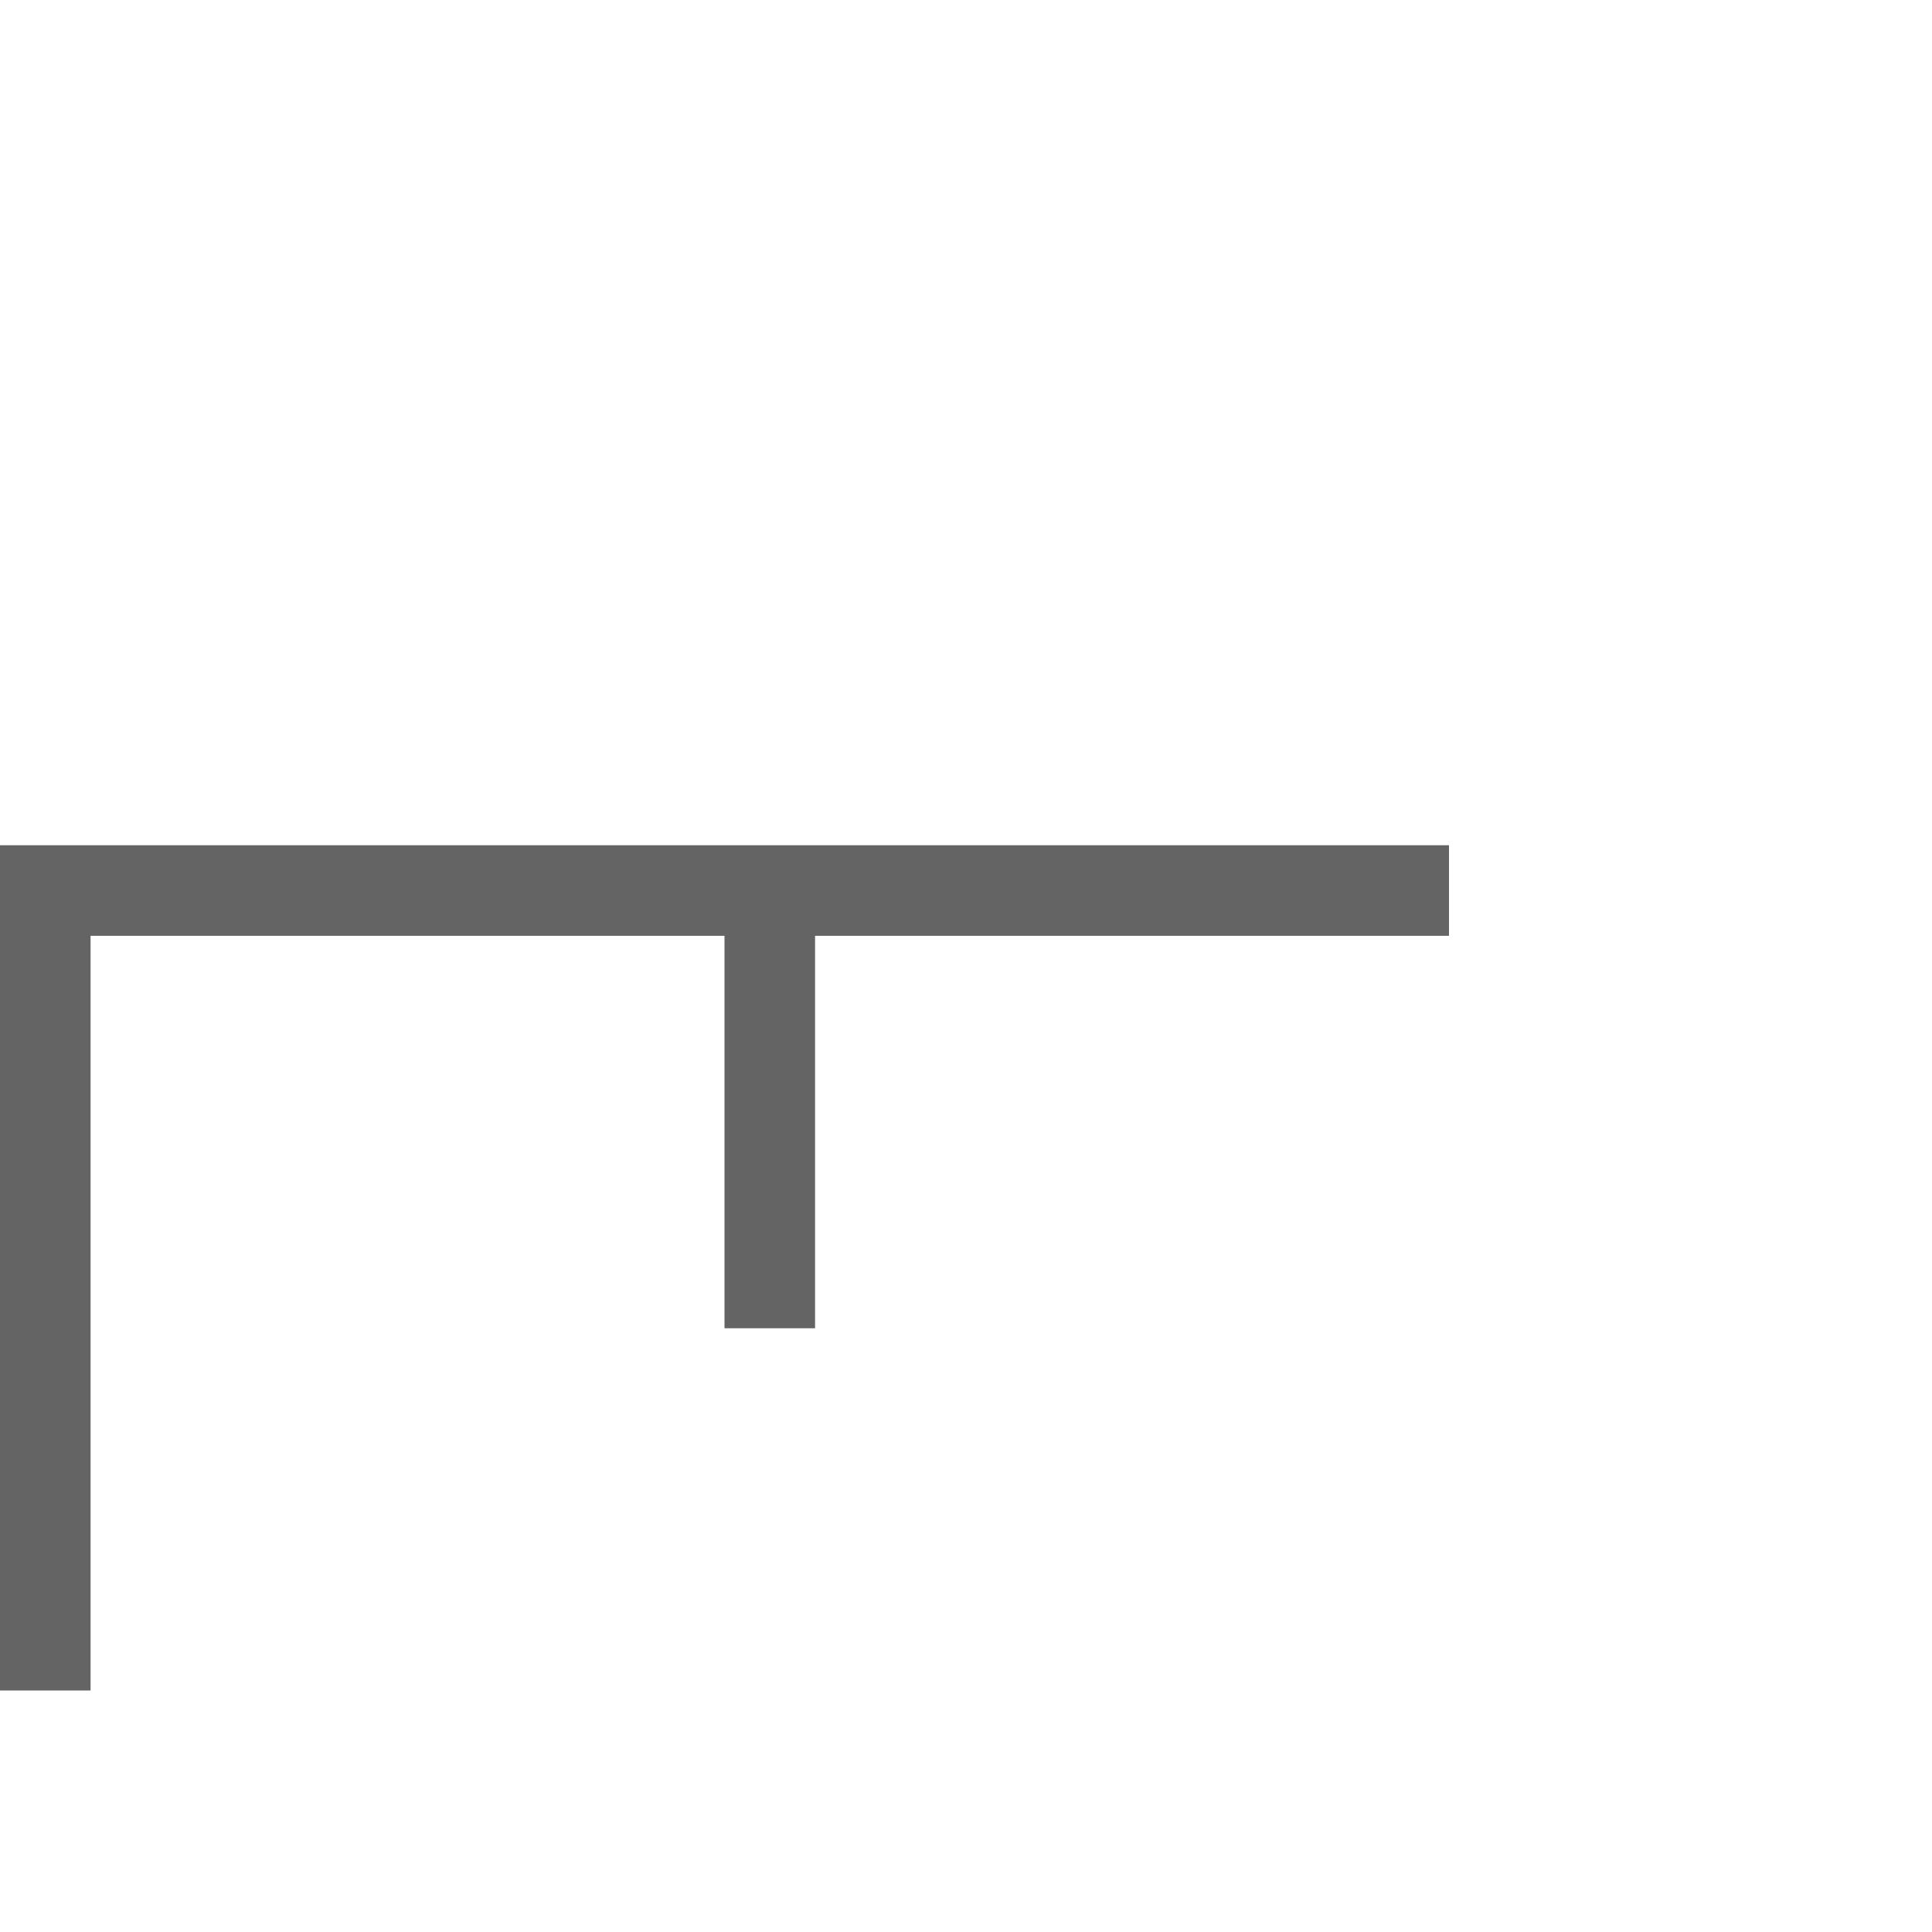
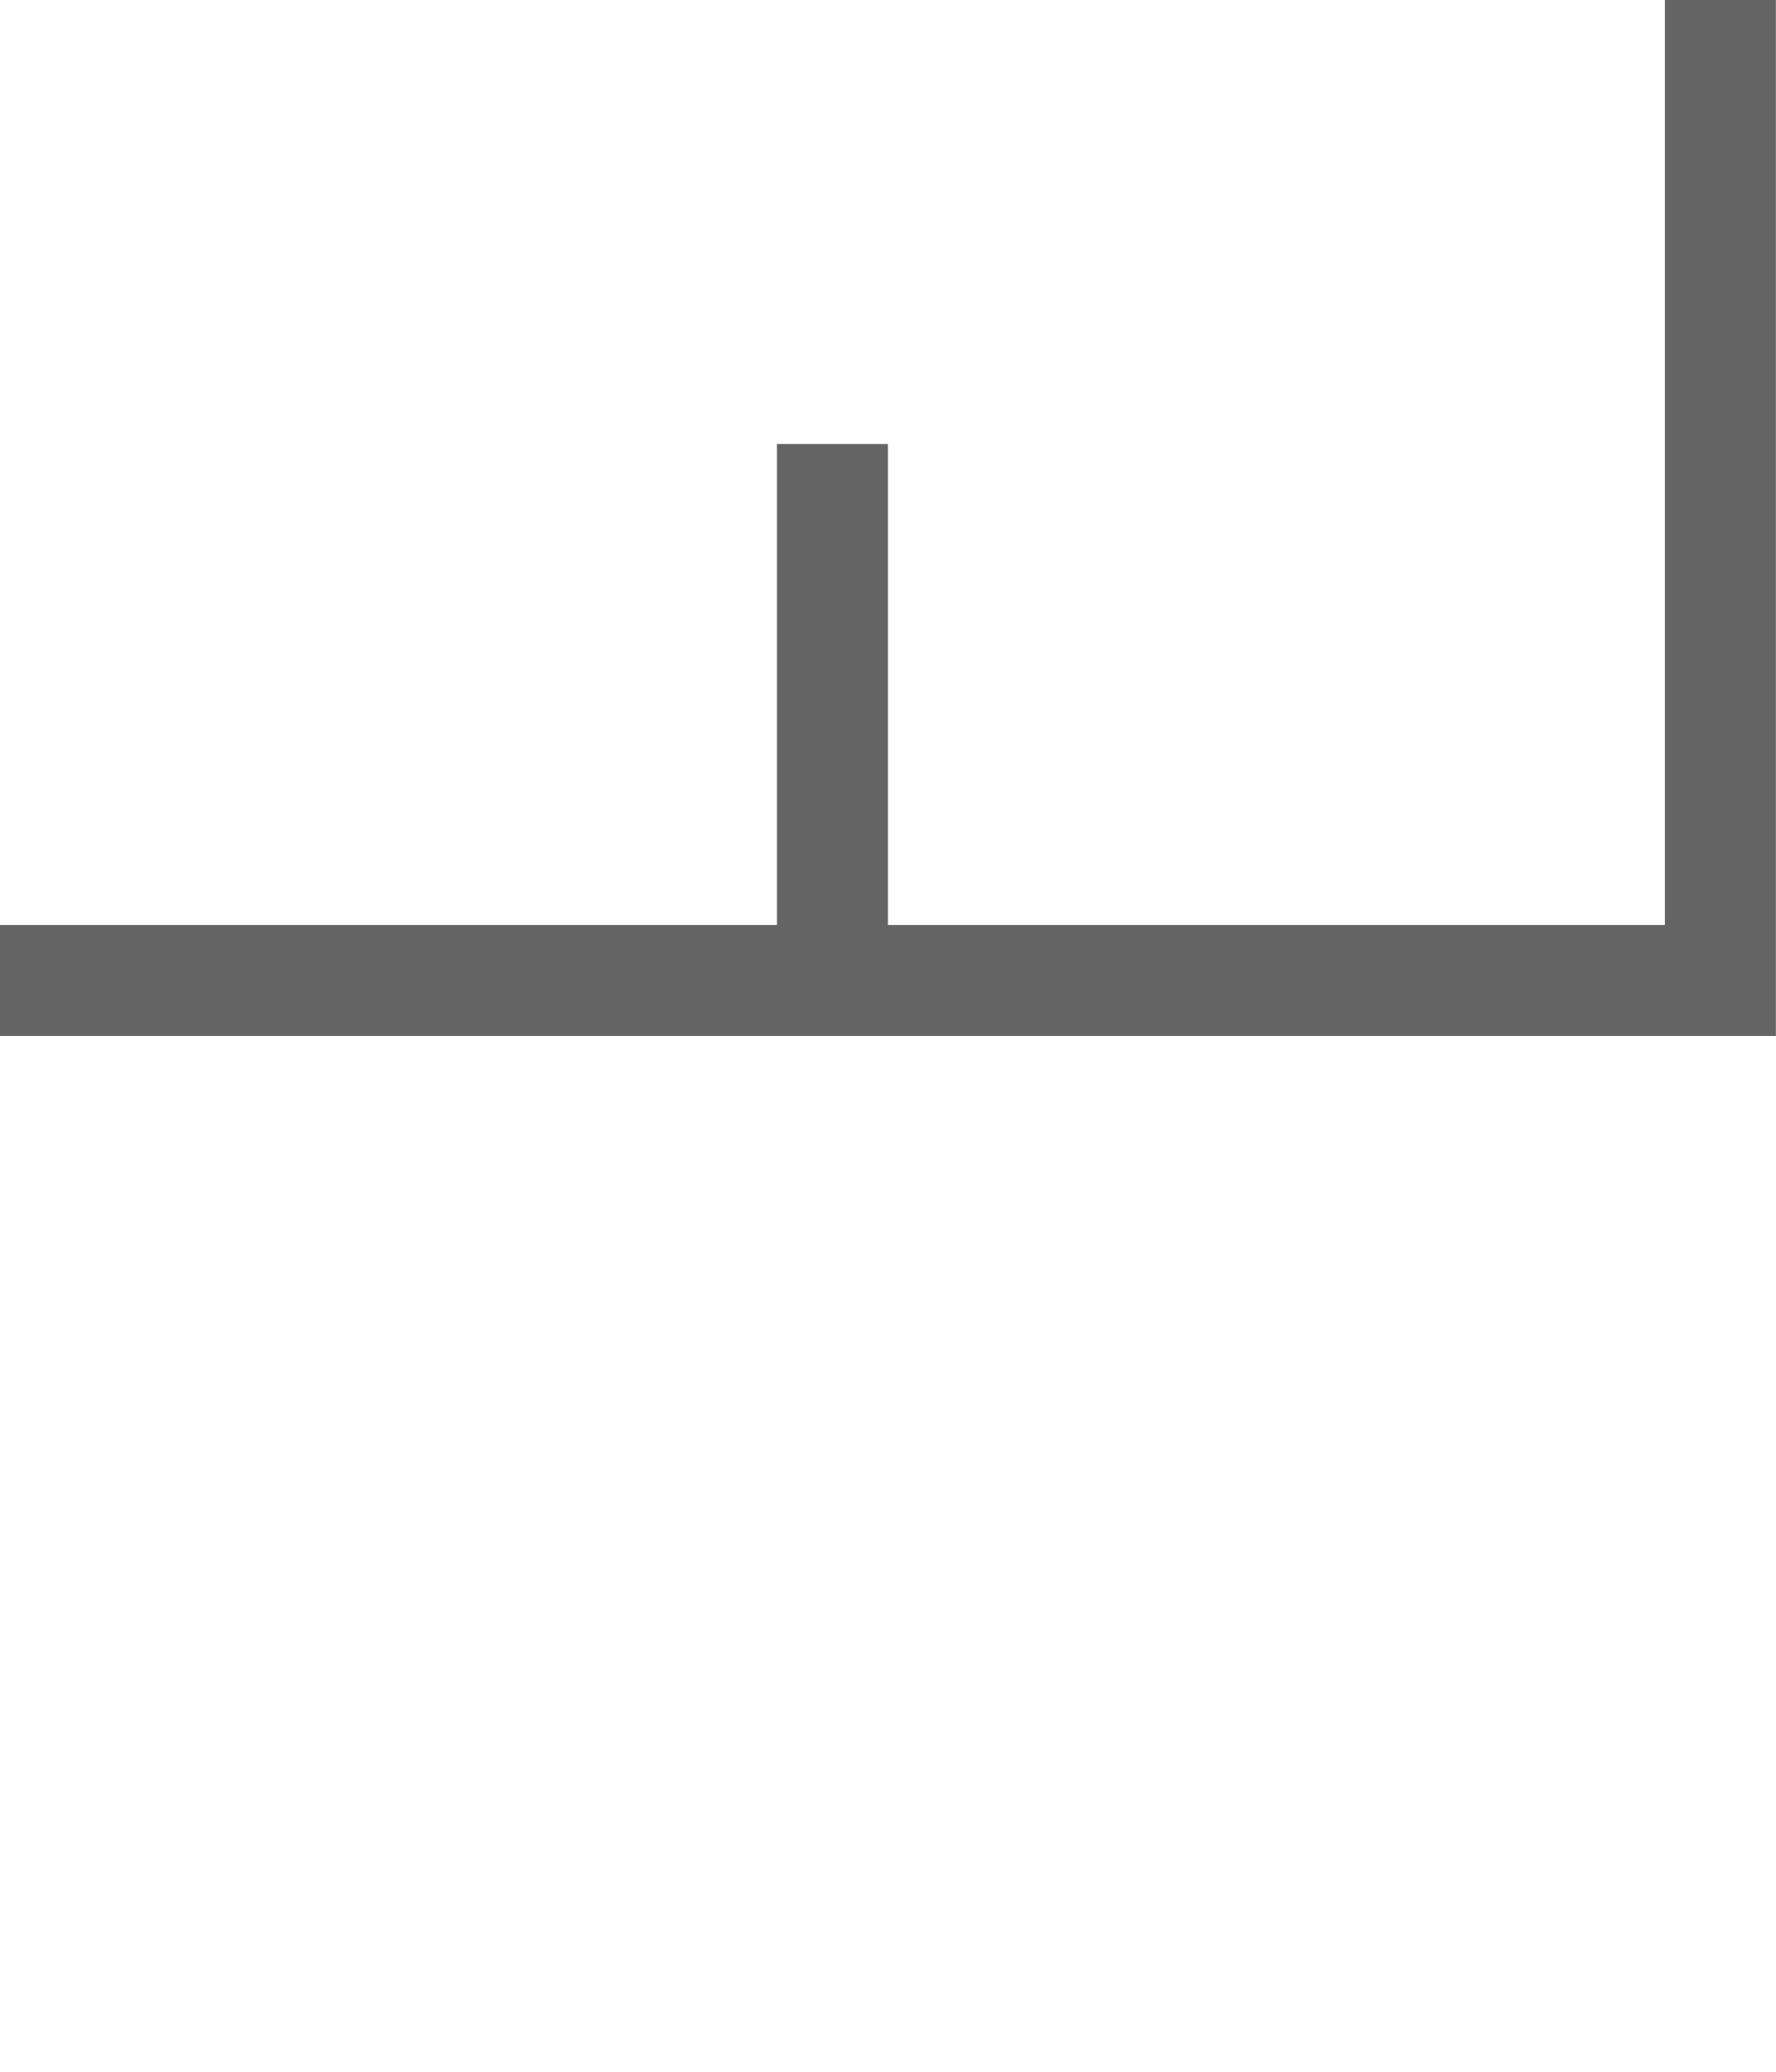
- <svg xmlns="http://www.w3.org/2000/svg" width="16" height="16">
-   <path d="M.375 7v7m6-7v4M0 7.375h12" fill="none" stroke="#646464" stroke-width=".75" />
-   <path opacity=".5" fill="none" d="M0 0h12v14H0z" />
+ <svg xmlns="http://www.w3.org/2000/svg" width="12" height="14" version="1.1" id="svg2">
+   <defs id="defs2" />
+   <path d="M 11.625,7 V 0 M 5.625,7 V 3 M 12,6.625 H 0" fill="none" stroke="#646464" stroke-width="0.75" id="path1" />
+   <path opacity="0.5" fill="none" d="M 12,14 H 0 V 0 H 12 Z" id="path2" />
</svg>
